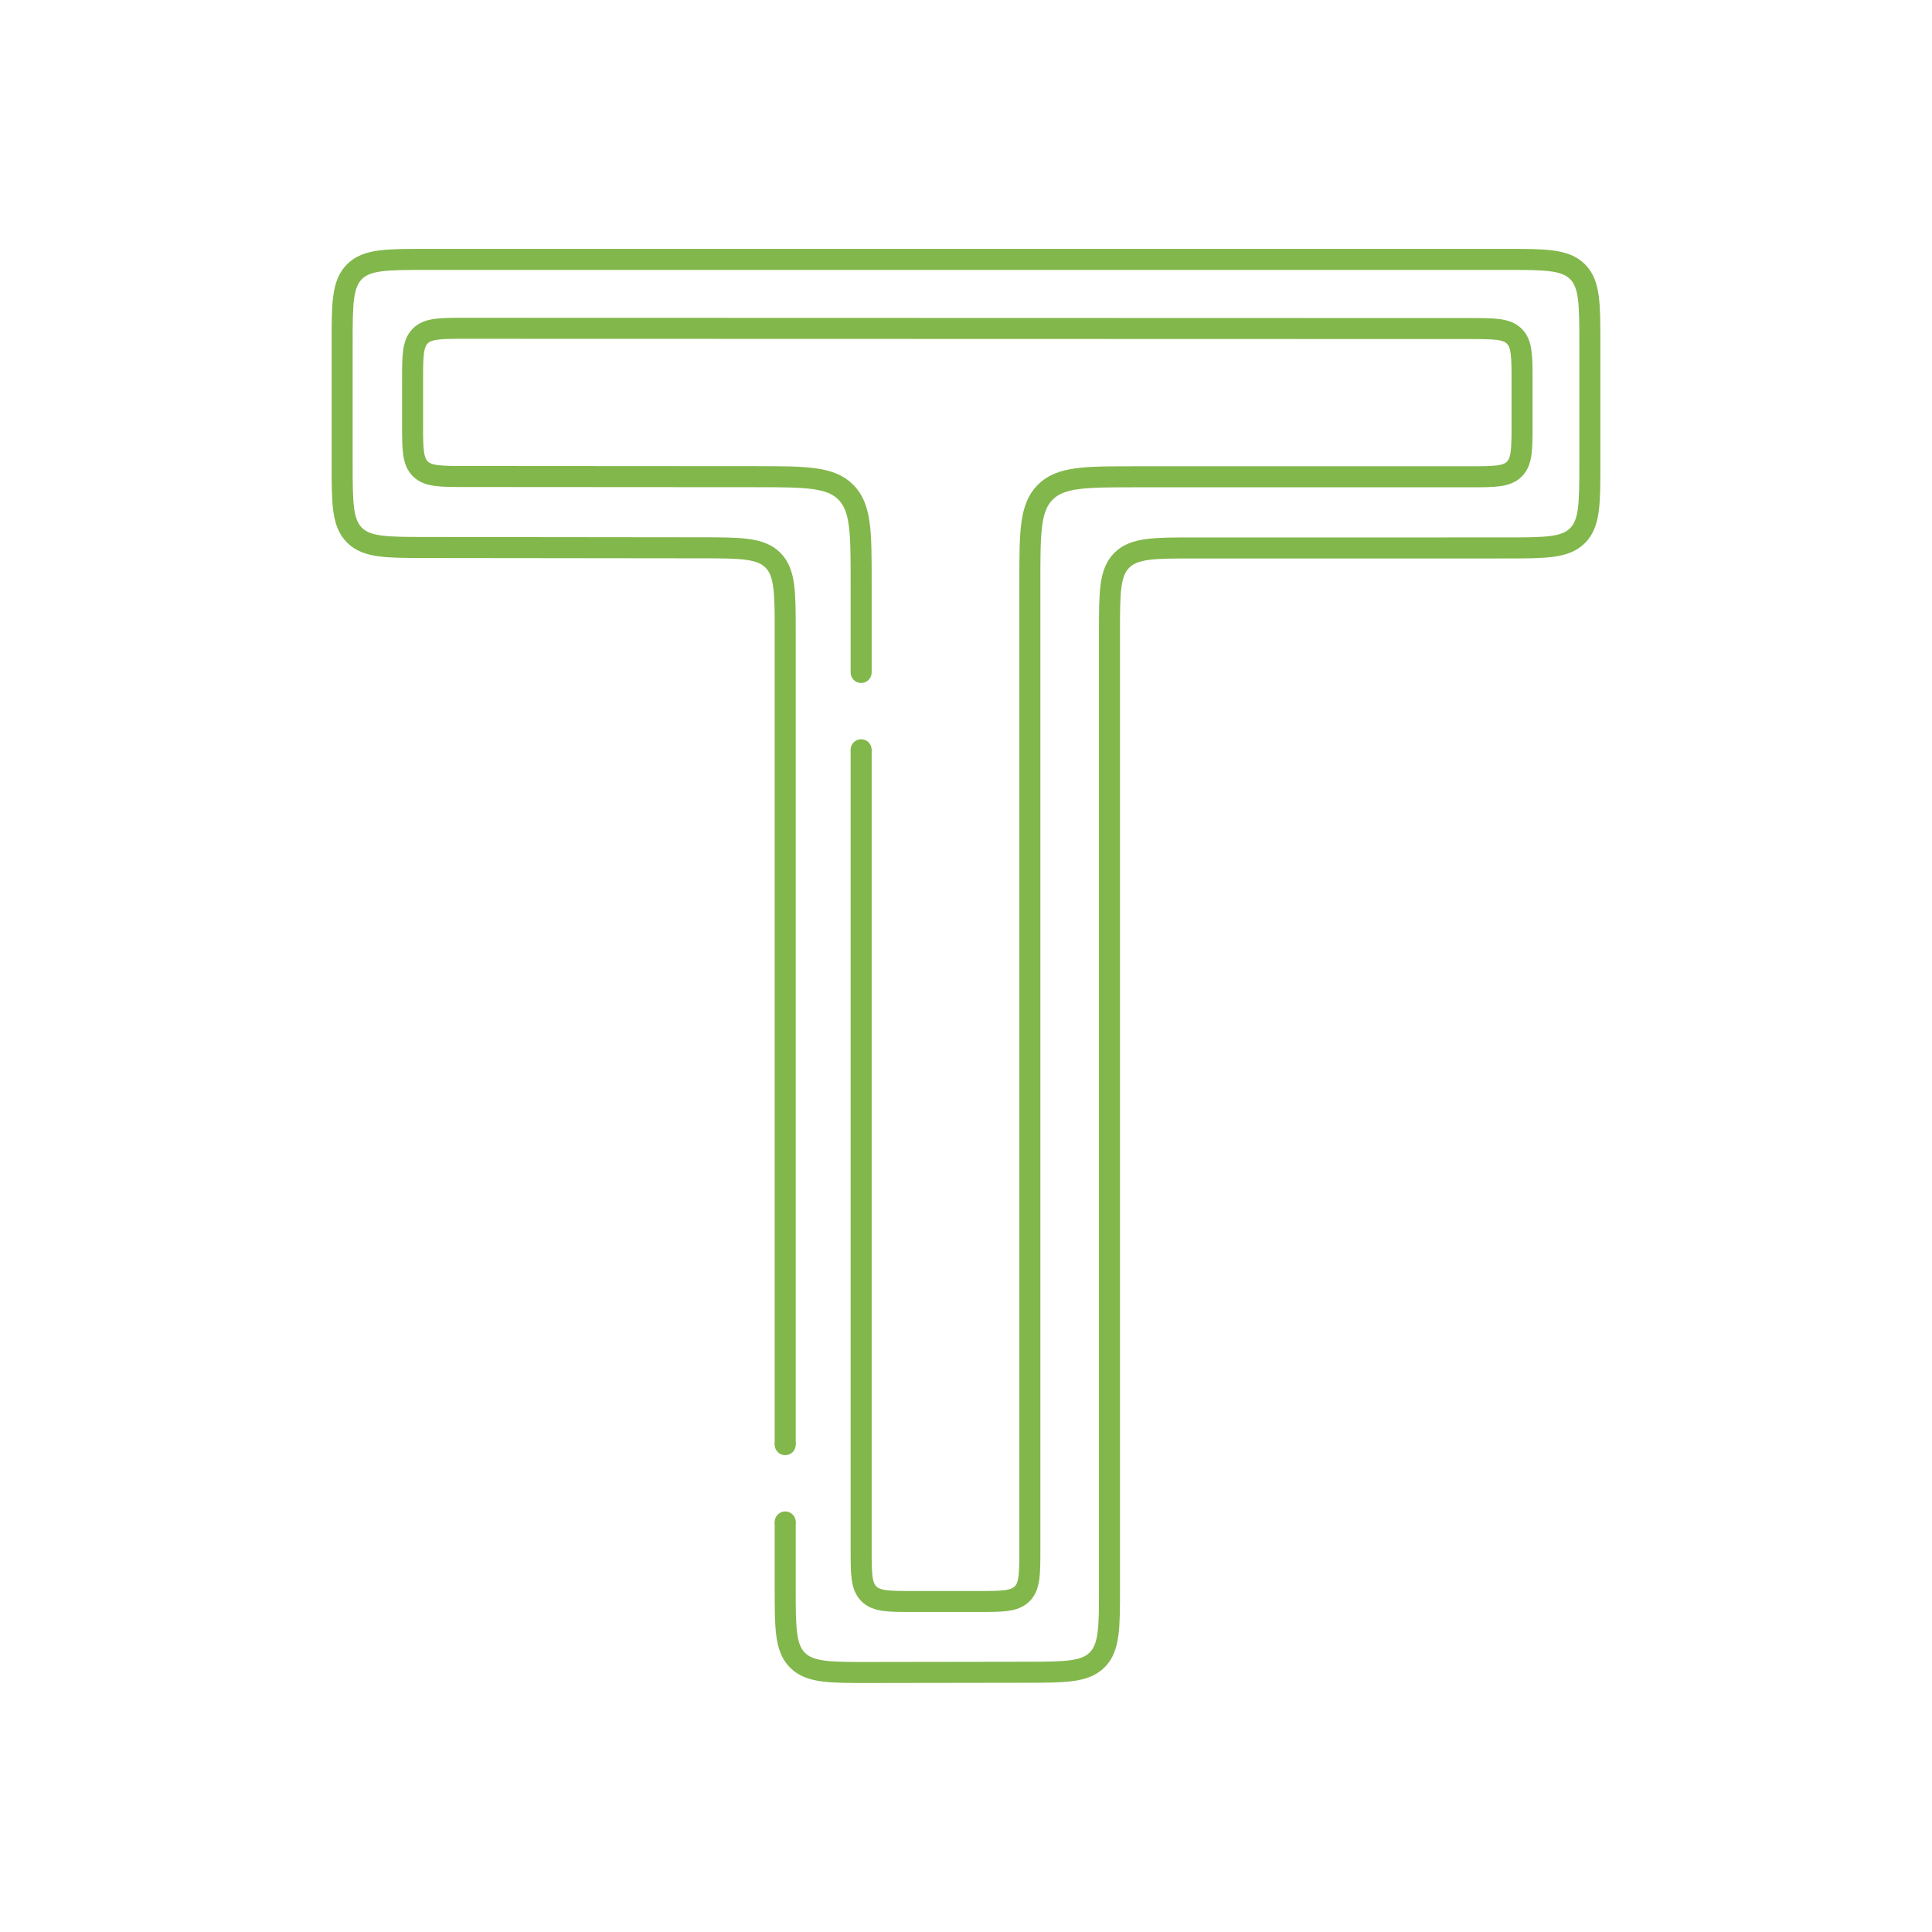
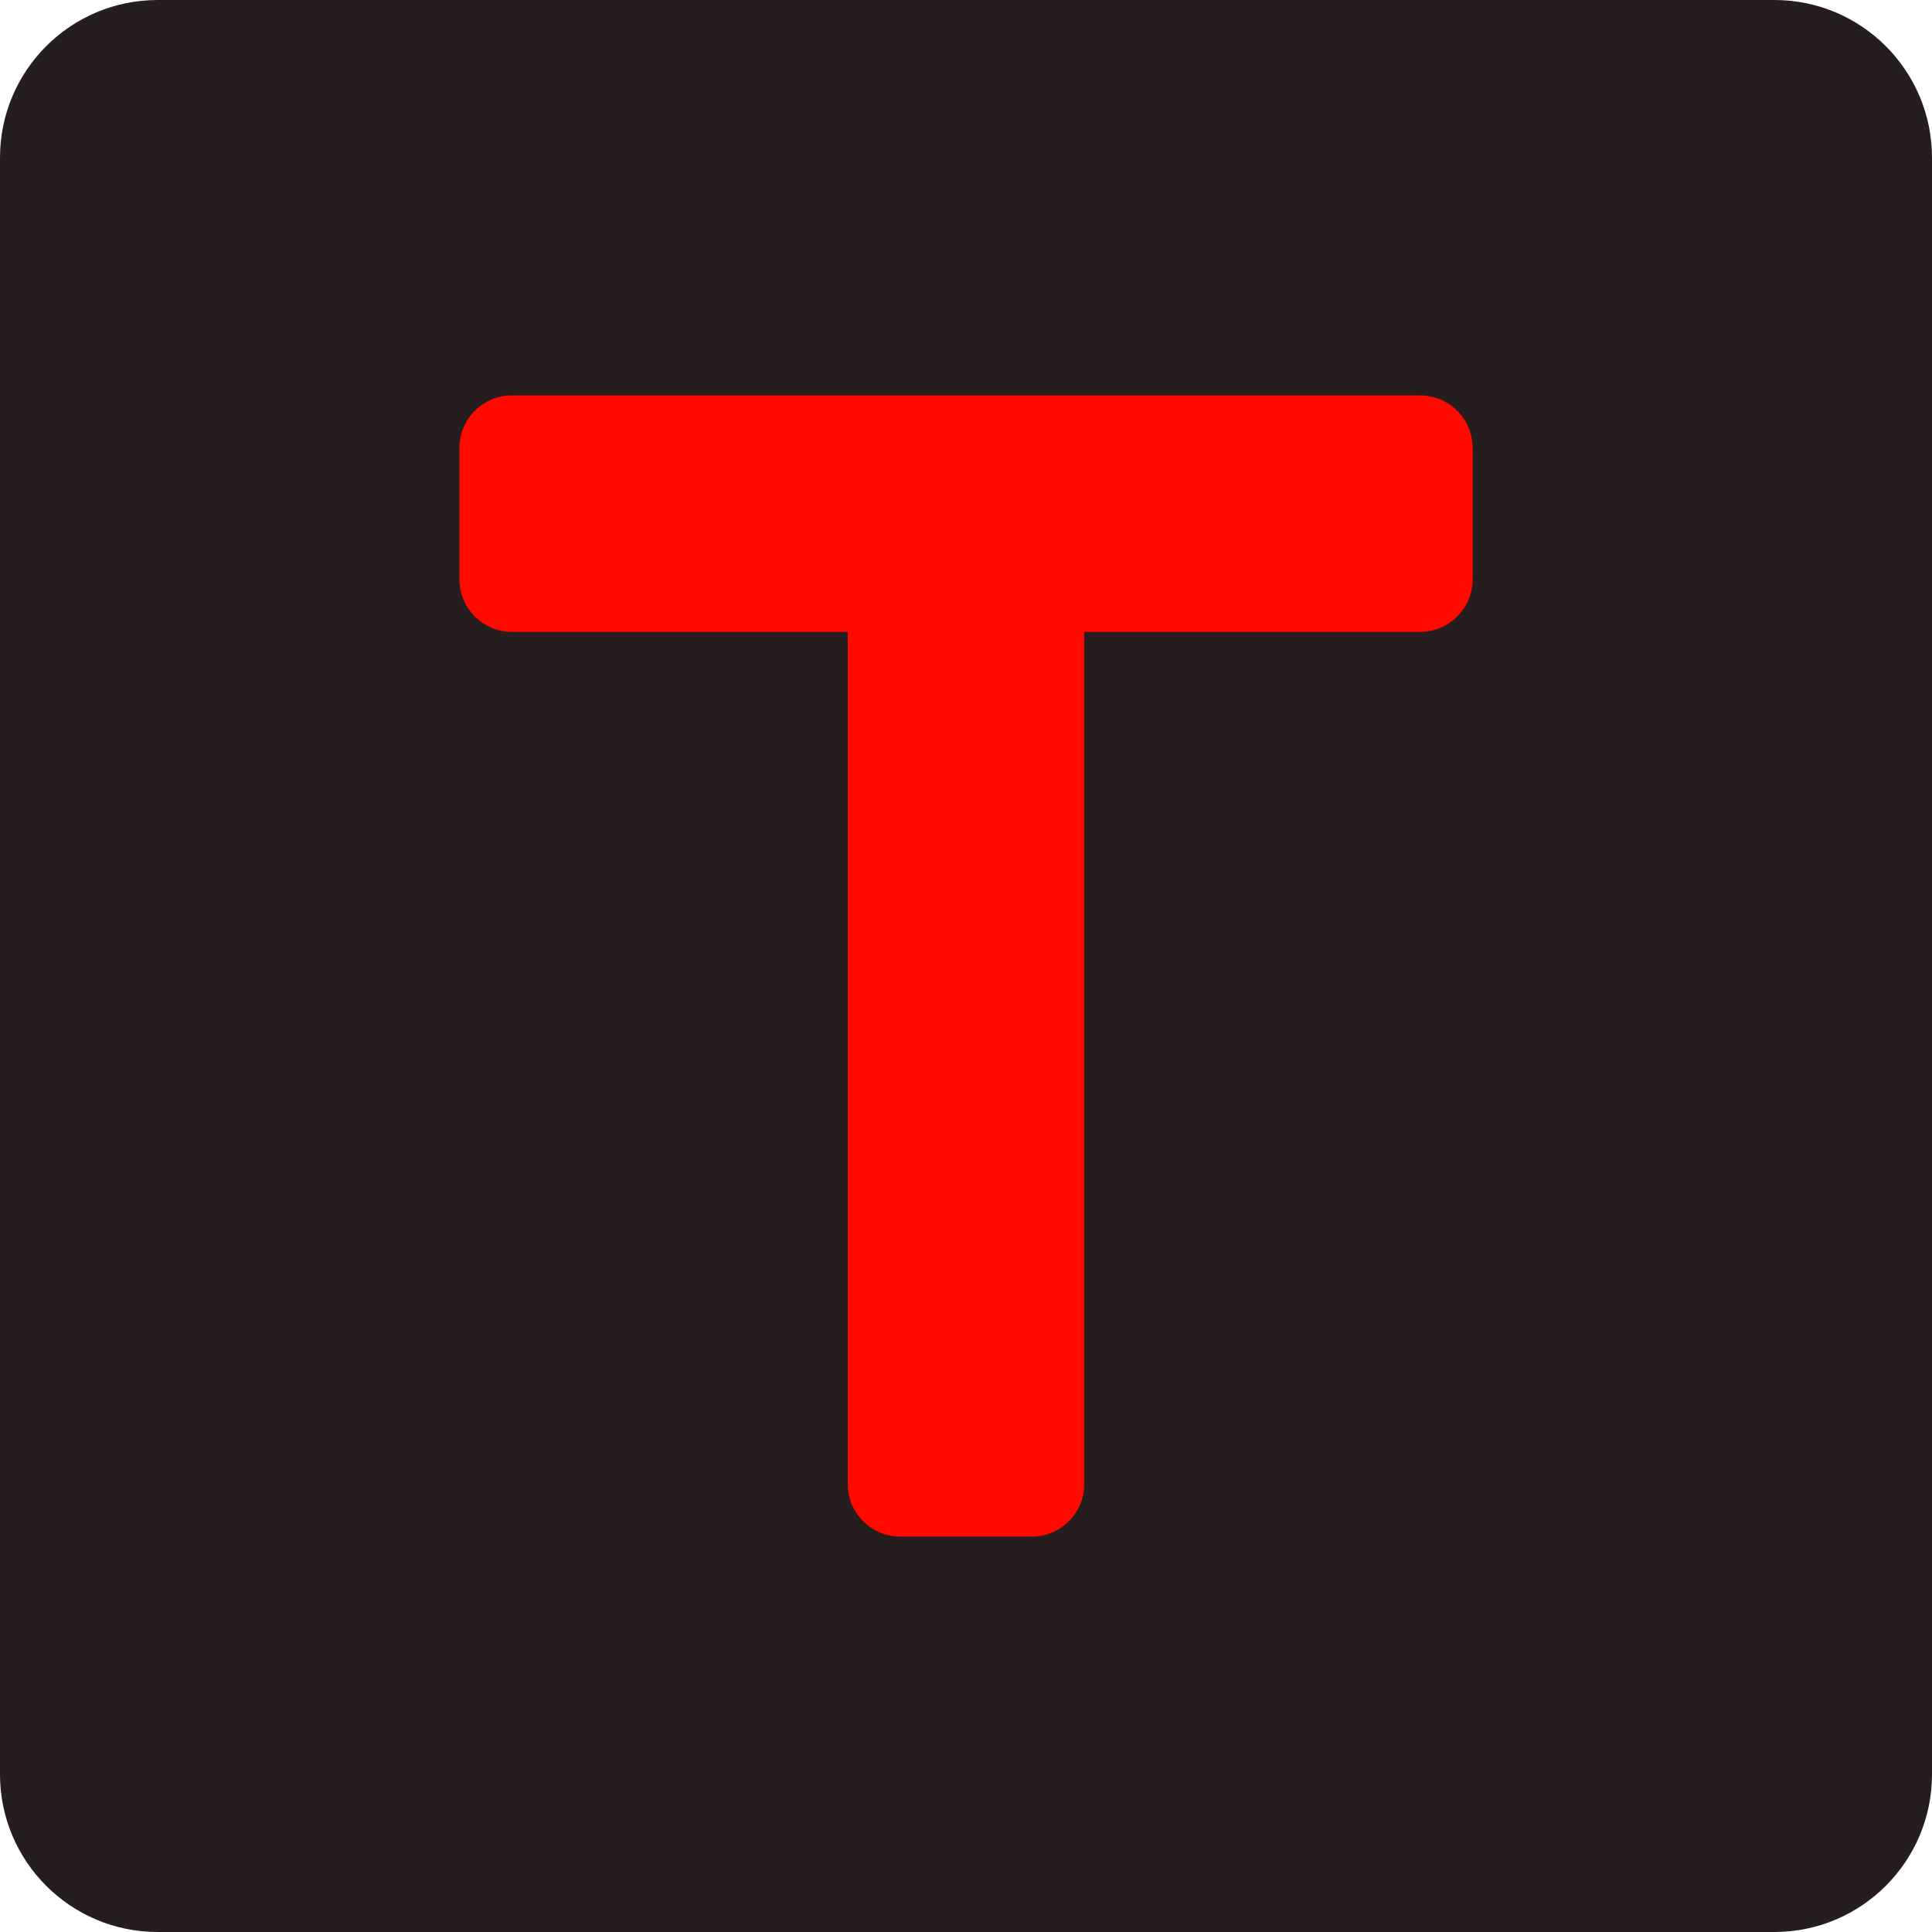
<svg xmlns="http://www.w3.org/2000/svg" width="3676" height="3676" viewBox="0 0 3676 3676" fill="none">
-   <path d="M1638.5 1277.52V1106.99C1638.5 1012.76 1638.5 965.647 1609.23 936.361C1579.97 907.076 1532.85 907.046 1438.63 906.987L884.94 906.64C837.827 906.611 814.27 906.596 799.636 891.953C785.003 877.311 785.003 853.754 785.003 806.64V724.644C785.003 677.492 785.003 653.916 799.652 639.27C814.301 624.625 837.877 624.631 885.029 624.644L2796.02 625.151C2843.15 625.163 2866.71 625.169 2881.35 639.813C2895.99 654.457 2895.99 678.022 2895.99 725.151V807.177C2895.99 854.318 2895.99 877.888 2881.35 892.533C2866.71 907.177 2843.14 907.177 2795.99 907.177H2159.5C2065.22 907.177 2018.08 907.177 1988.79 936.467C1959.5 965.756 1959.5 1012.9 1959.5 1107.18V2947.18C1959.5 2994.32 1959.5 3017.89 1944.86 3032.53C1930.21 3047.18 1906.64 3047.18 1859.5 3047.18H1738.5C1691.36 3047.18 1667.79 3047.18 1653.14 3032.53C1638.5 3017.89 1638.5 2994.32 1638.5 2947.18V1425.55" stroke="#82B74B" stroke-width="40" />
-   <circle cx="1638.5" cy="1279.55" r="20" fill="#82B74B" />
-   <circle cx="1638.5" cy="1426.55" r="20" fill="#82B74B" />
-   <path d="M1494 2895.55V3022.22C1494 3097.74 1494 3135.51 1517.47 3158.95C1540.95 3182.38 1578.71 3182.33 1654.24 3182.22L1951.24 3181.78C2026.56 3181.67 2064.22 3181.62 2087.61 3158.19C2111 3134.77 2111 3097.11 2111 3021.78V1202.59C2111 1127.16 2111 1089.45 2134.43 1066.02C2157.86 1042.59 2195.57 1042.59 2270.99 1042.59L2865.01 1042.56C2940.43 1042.55 2978.14 1042.55 3001.57 1019.12C3025 995.687 3025 957.976 3025 882.555V653.547C3025 578.122 3025 540.41 3001.57 516.978C2978.14 493.547 2940.42 493.547 2865 493.547H811C735.575 493.547 697.863 493.547 674.431 516.978C651 540.41 651 578.122 651 653.547V881.728C651 957.074 651 994.748 674.399 1018.17C697.799 1041.6 735.472 1041.64 810.819 1041.73L1334.18 1042.32C1409.53 1042.4 1447.2 1042.45 1470.6 1065.87C1494 1089.3 1494 1126.97 1494 1202.32V2749.3" stroke="#82B74B" stroke-width="40" />
-   <circle cx="1494" cy="2748.8" r="20" fill="#82B74B" />
-   <circle cx="1494" cy="2895.8" r="20" fill="#82B74B" />
+   <rect width="3676" height="3676" rx="300" fill="#251D1E" />
+   <rect x="874.105" y="752.269" width="1927.79" height="450" rx="100" fill="#FF0900" />
+   <rect x="1613" y="890.907" width="450" height="2032.82" rx="100" fill="#FF0900" />
</svg>
